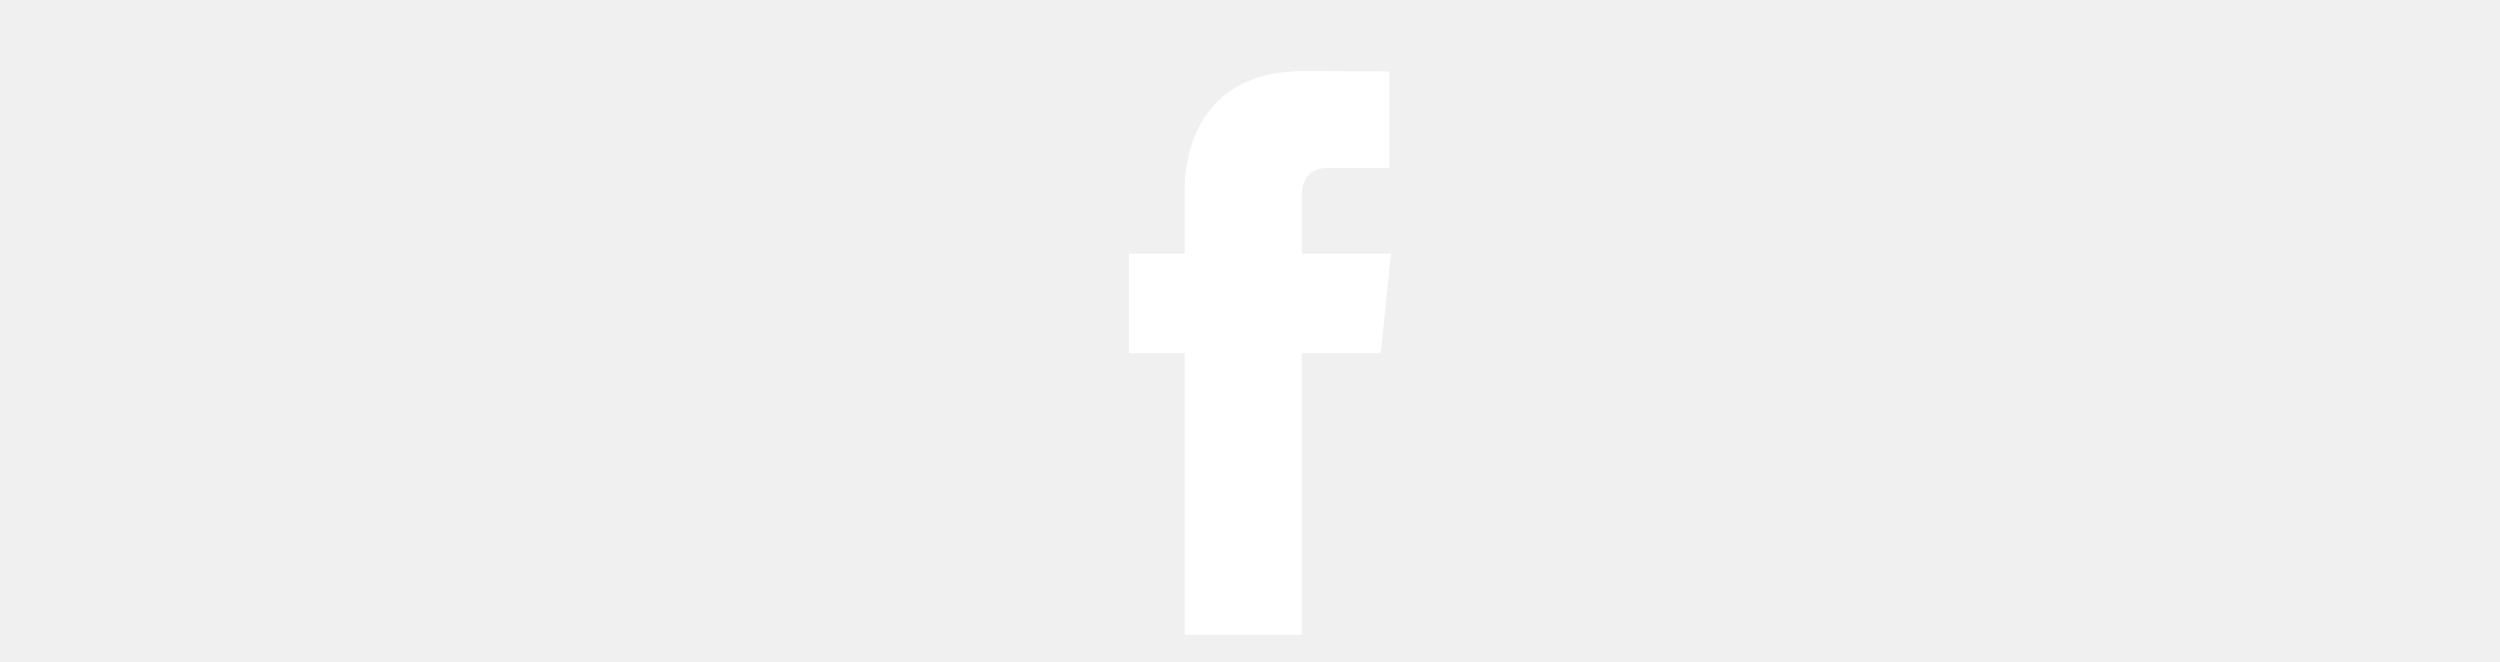
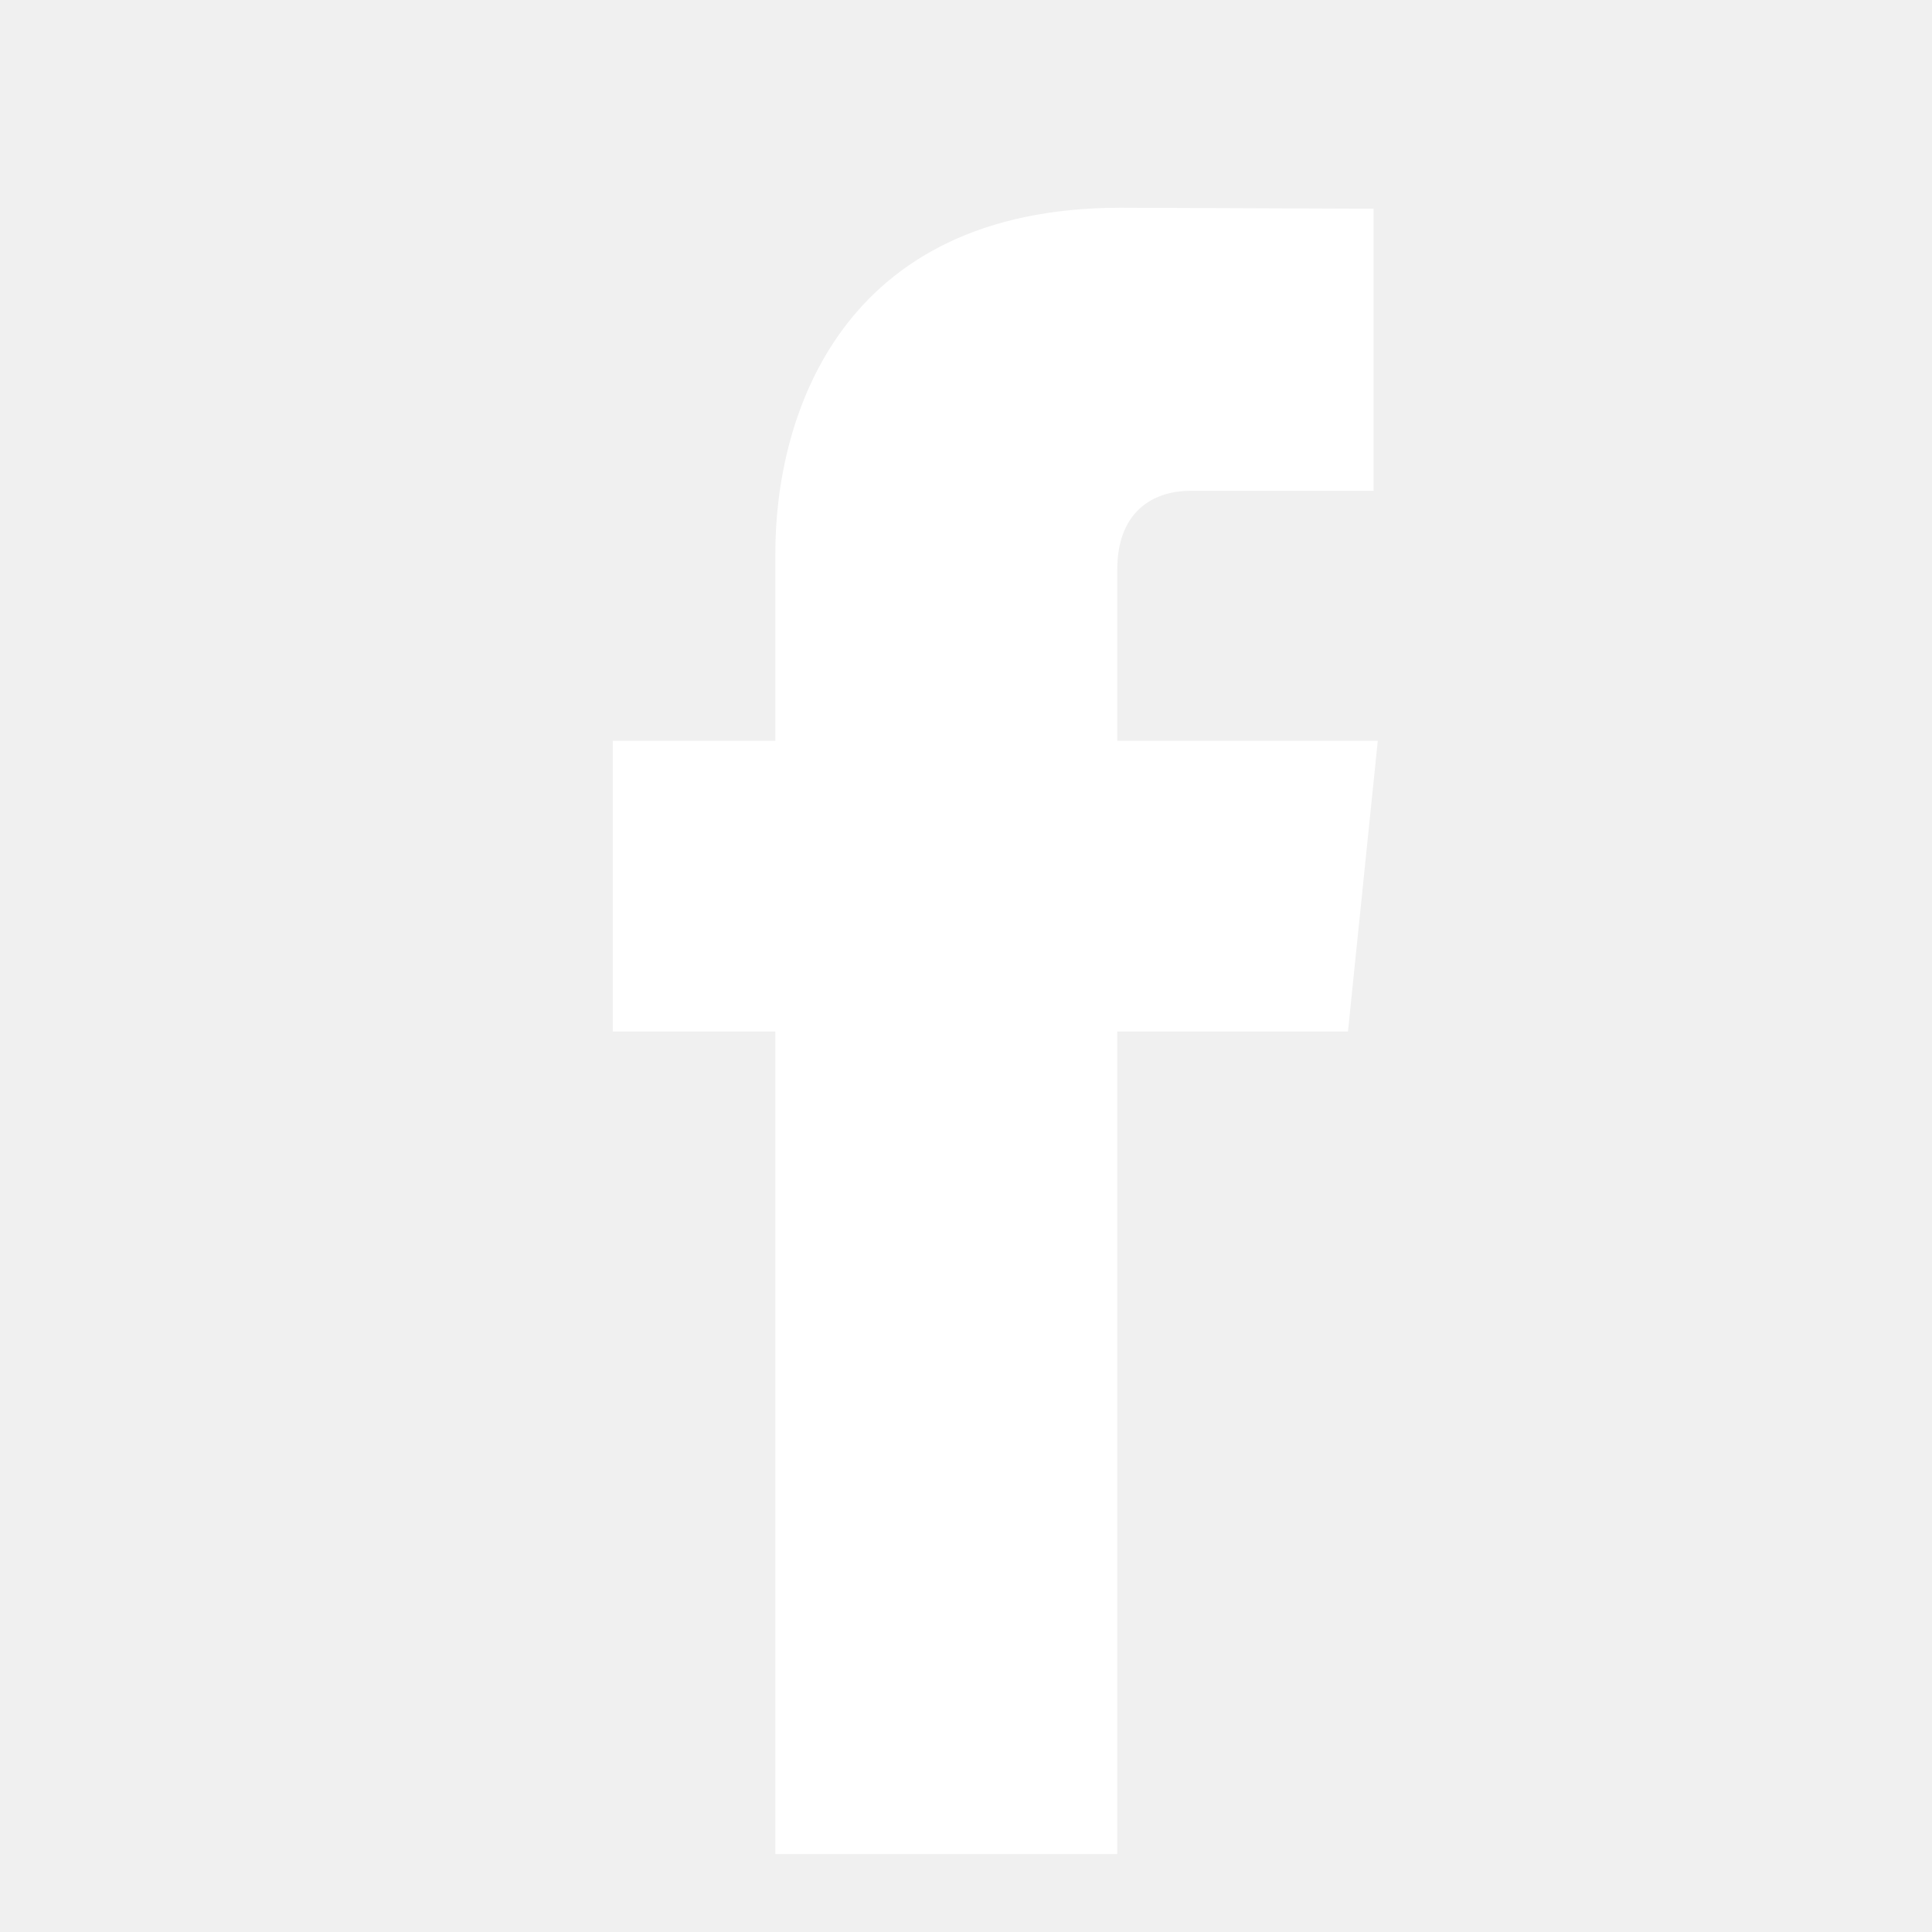
- <svg xmlns="http://www.w3.org/2000/svg" enable-background="new 0 0 56.693 56.693" height="15" id="Layer_1" version="1.1" viewBox="0 0 56.693 56.693" width="56.693px" xml:space="preserve">
+ <svg xmlns="http://www.w3.org/2000/svg" enable-background="new 0 0 56.693 56.693" id="Layer_1" version="1.1" viewBox="0 0 56.693 56.693" width="14px" xml:space="preserve">
  <path d="M40.43,21.739h-7.645v-5.014c0-1.883,1.248-2.322,2.127-2.322c0.877,0,5.395,0,5.395,0V6.125l-7.43-0.029  c-8.248,0-10.125,6.174-10.125,10.125v5.518h-4.77v8.53h4.77c0,10.947,0,24.137,0,24.137h10.033c0,0,0-13.32,0-24.137h6.77  L40.43,21.739z" fill="#fff" />
</svg>
